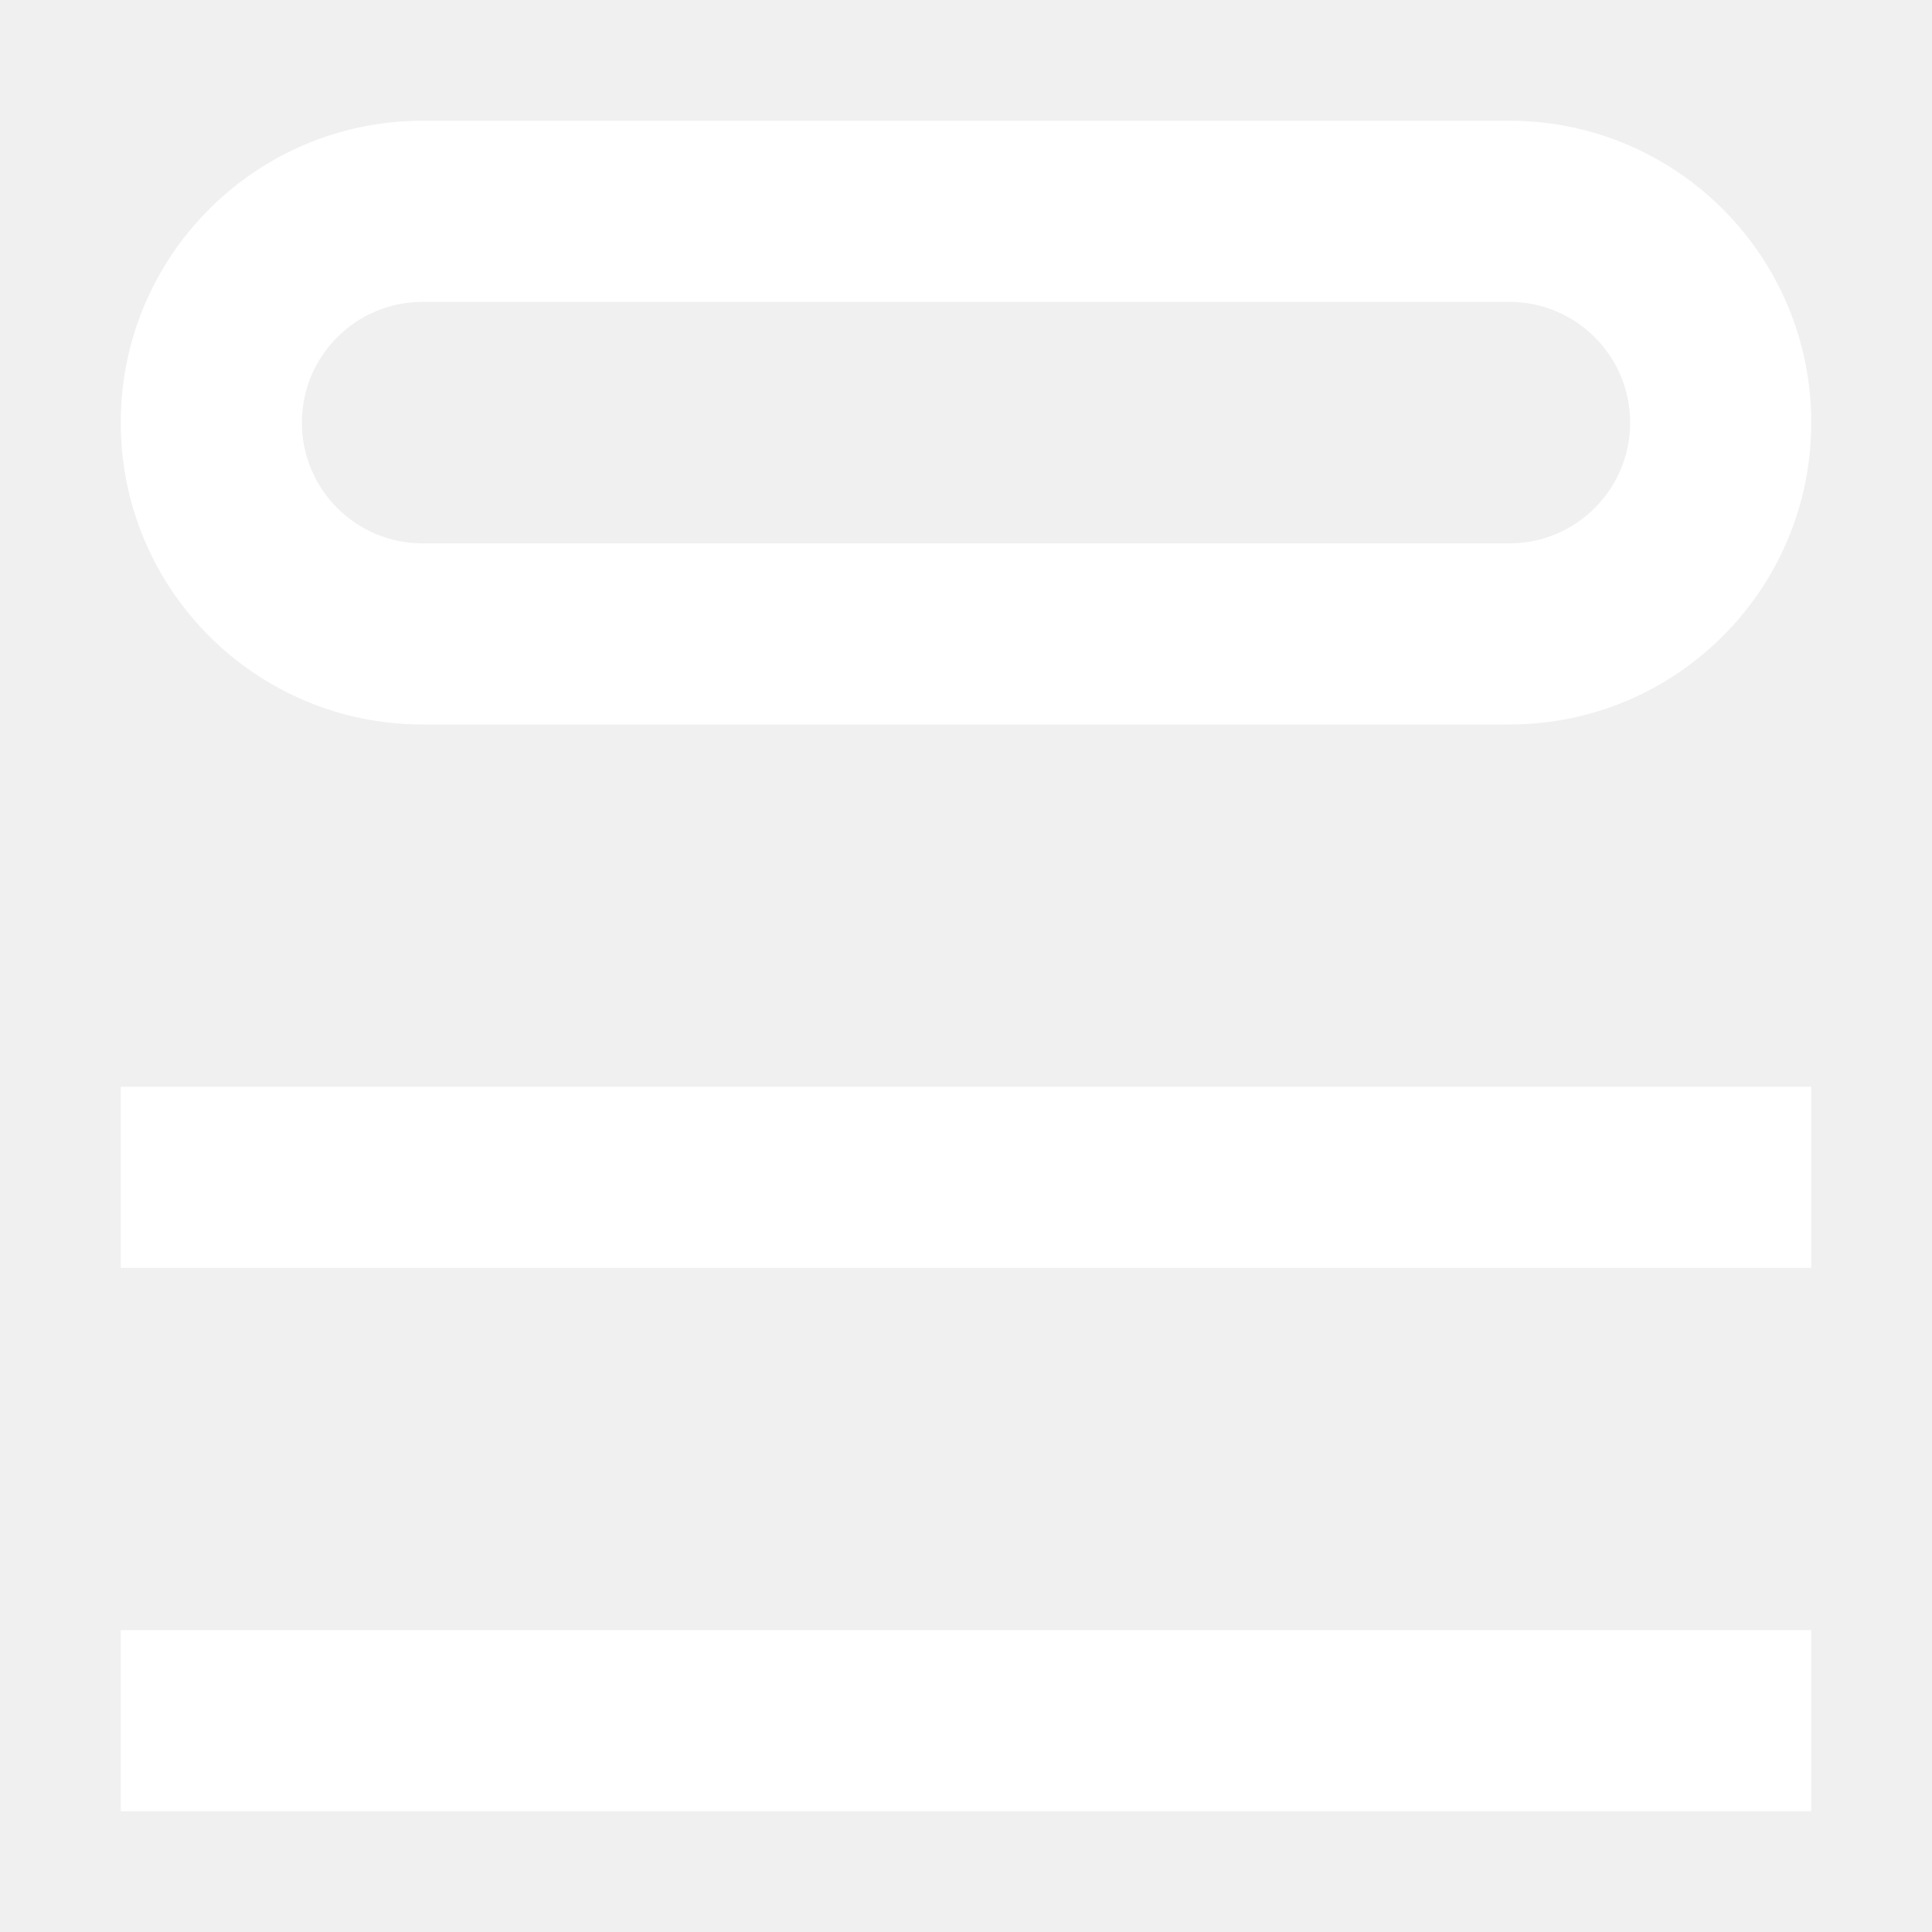
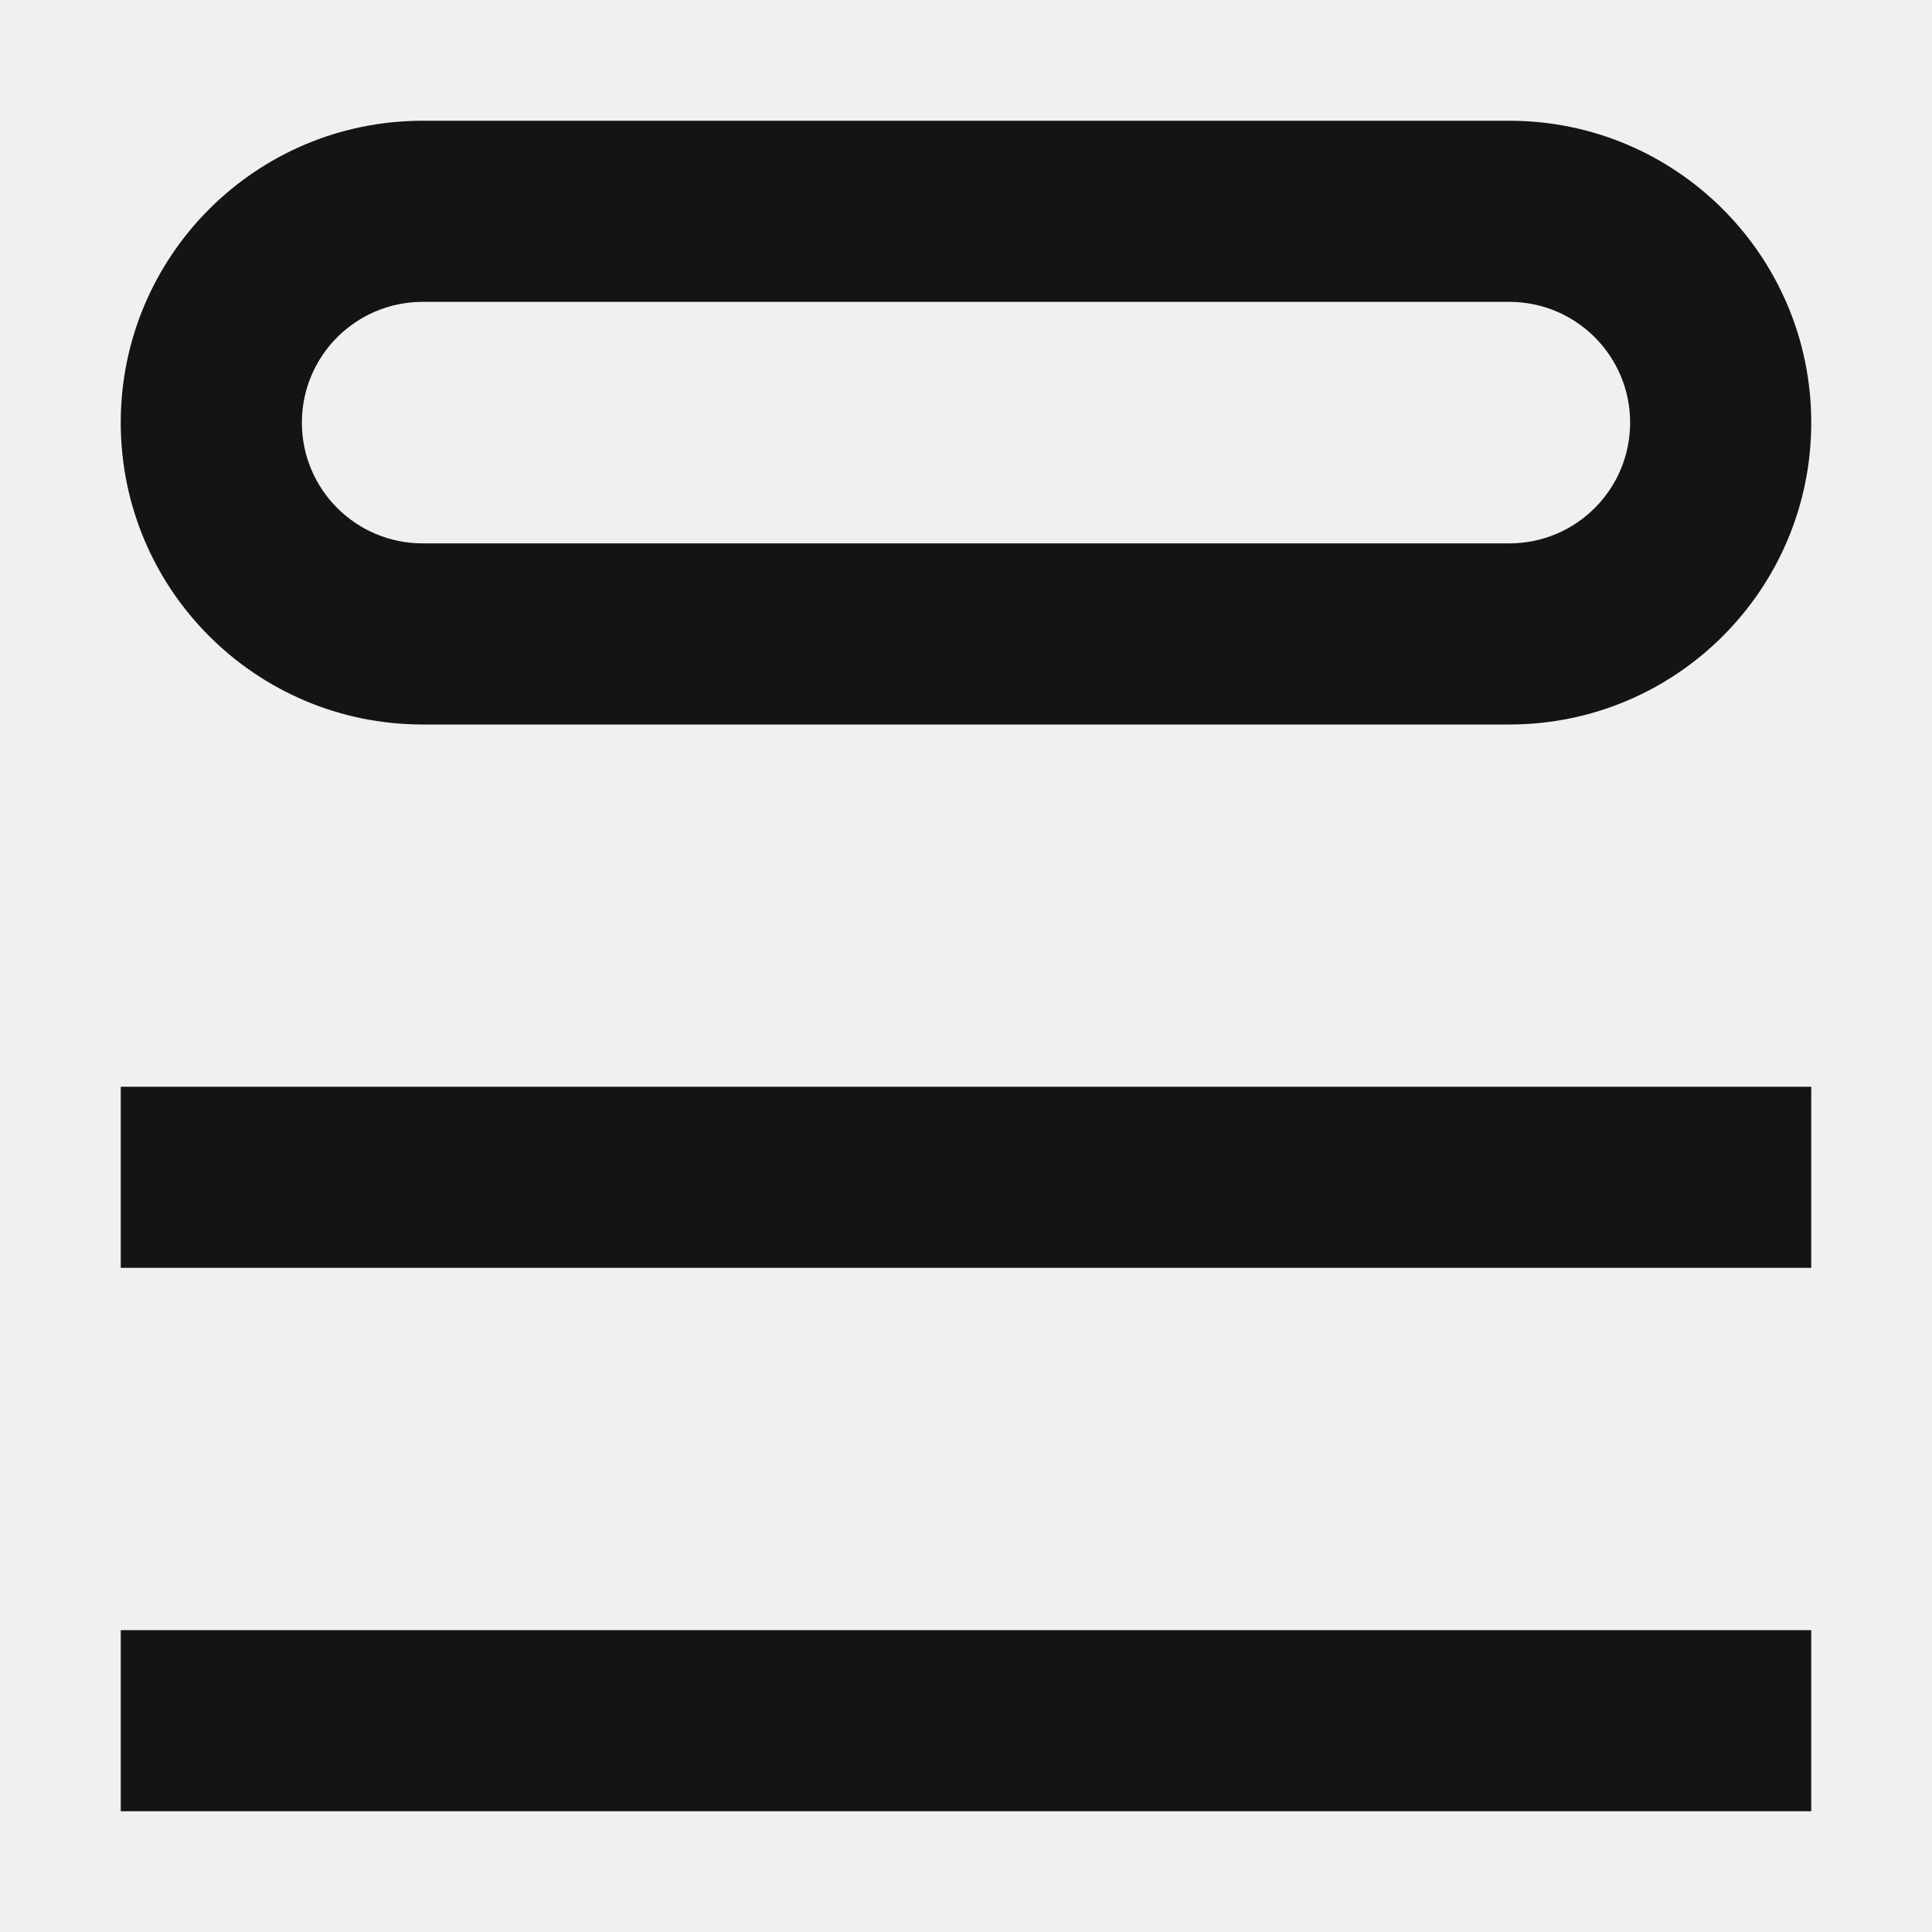
<svg xmlns="http://www.w3.org/2000/svg" version="1.1" role="img" height="16" width="16" viewBox="0 0 16 16">
-   <path fill="#fff" d="M15 15H1v-1.5h14V15zm0-4.5H1V9h14v1.5zm-14-7A2.5 2.5 0 013.5 1h9a2.5 2.5 0 010 5h-9A2.5 2.5 0 011 3.5zm2.5-1a1 1 0 000 2h9a1 1 0 100-2h-9z" />
+   <path fill="#141414" d="M15 15H1v-1.5h14V15zm0-4.5H1V9h14v1.5zm-14-7A2.5 2.5 0 013.5 1h9a2.5 2.5 0 010 5h-9A2.5 2.5 0 011 3.5zm2.5-1a1 1 0 000 2h9a1 1 0 100-2h-9z" />
</svg>
